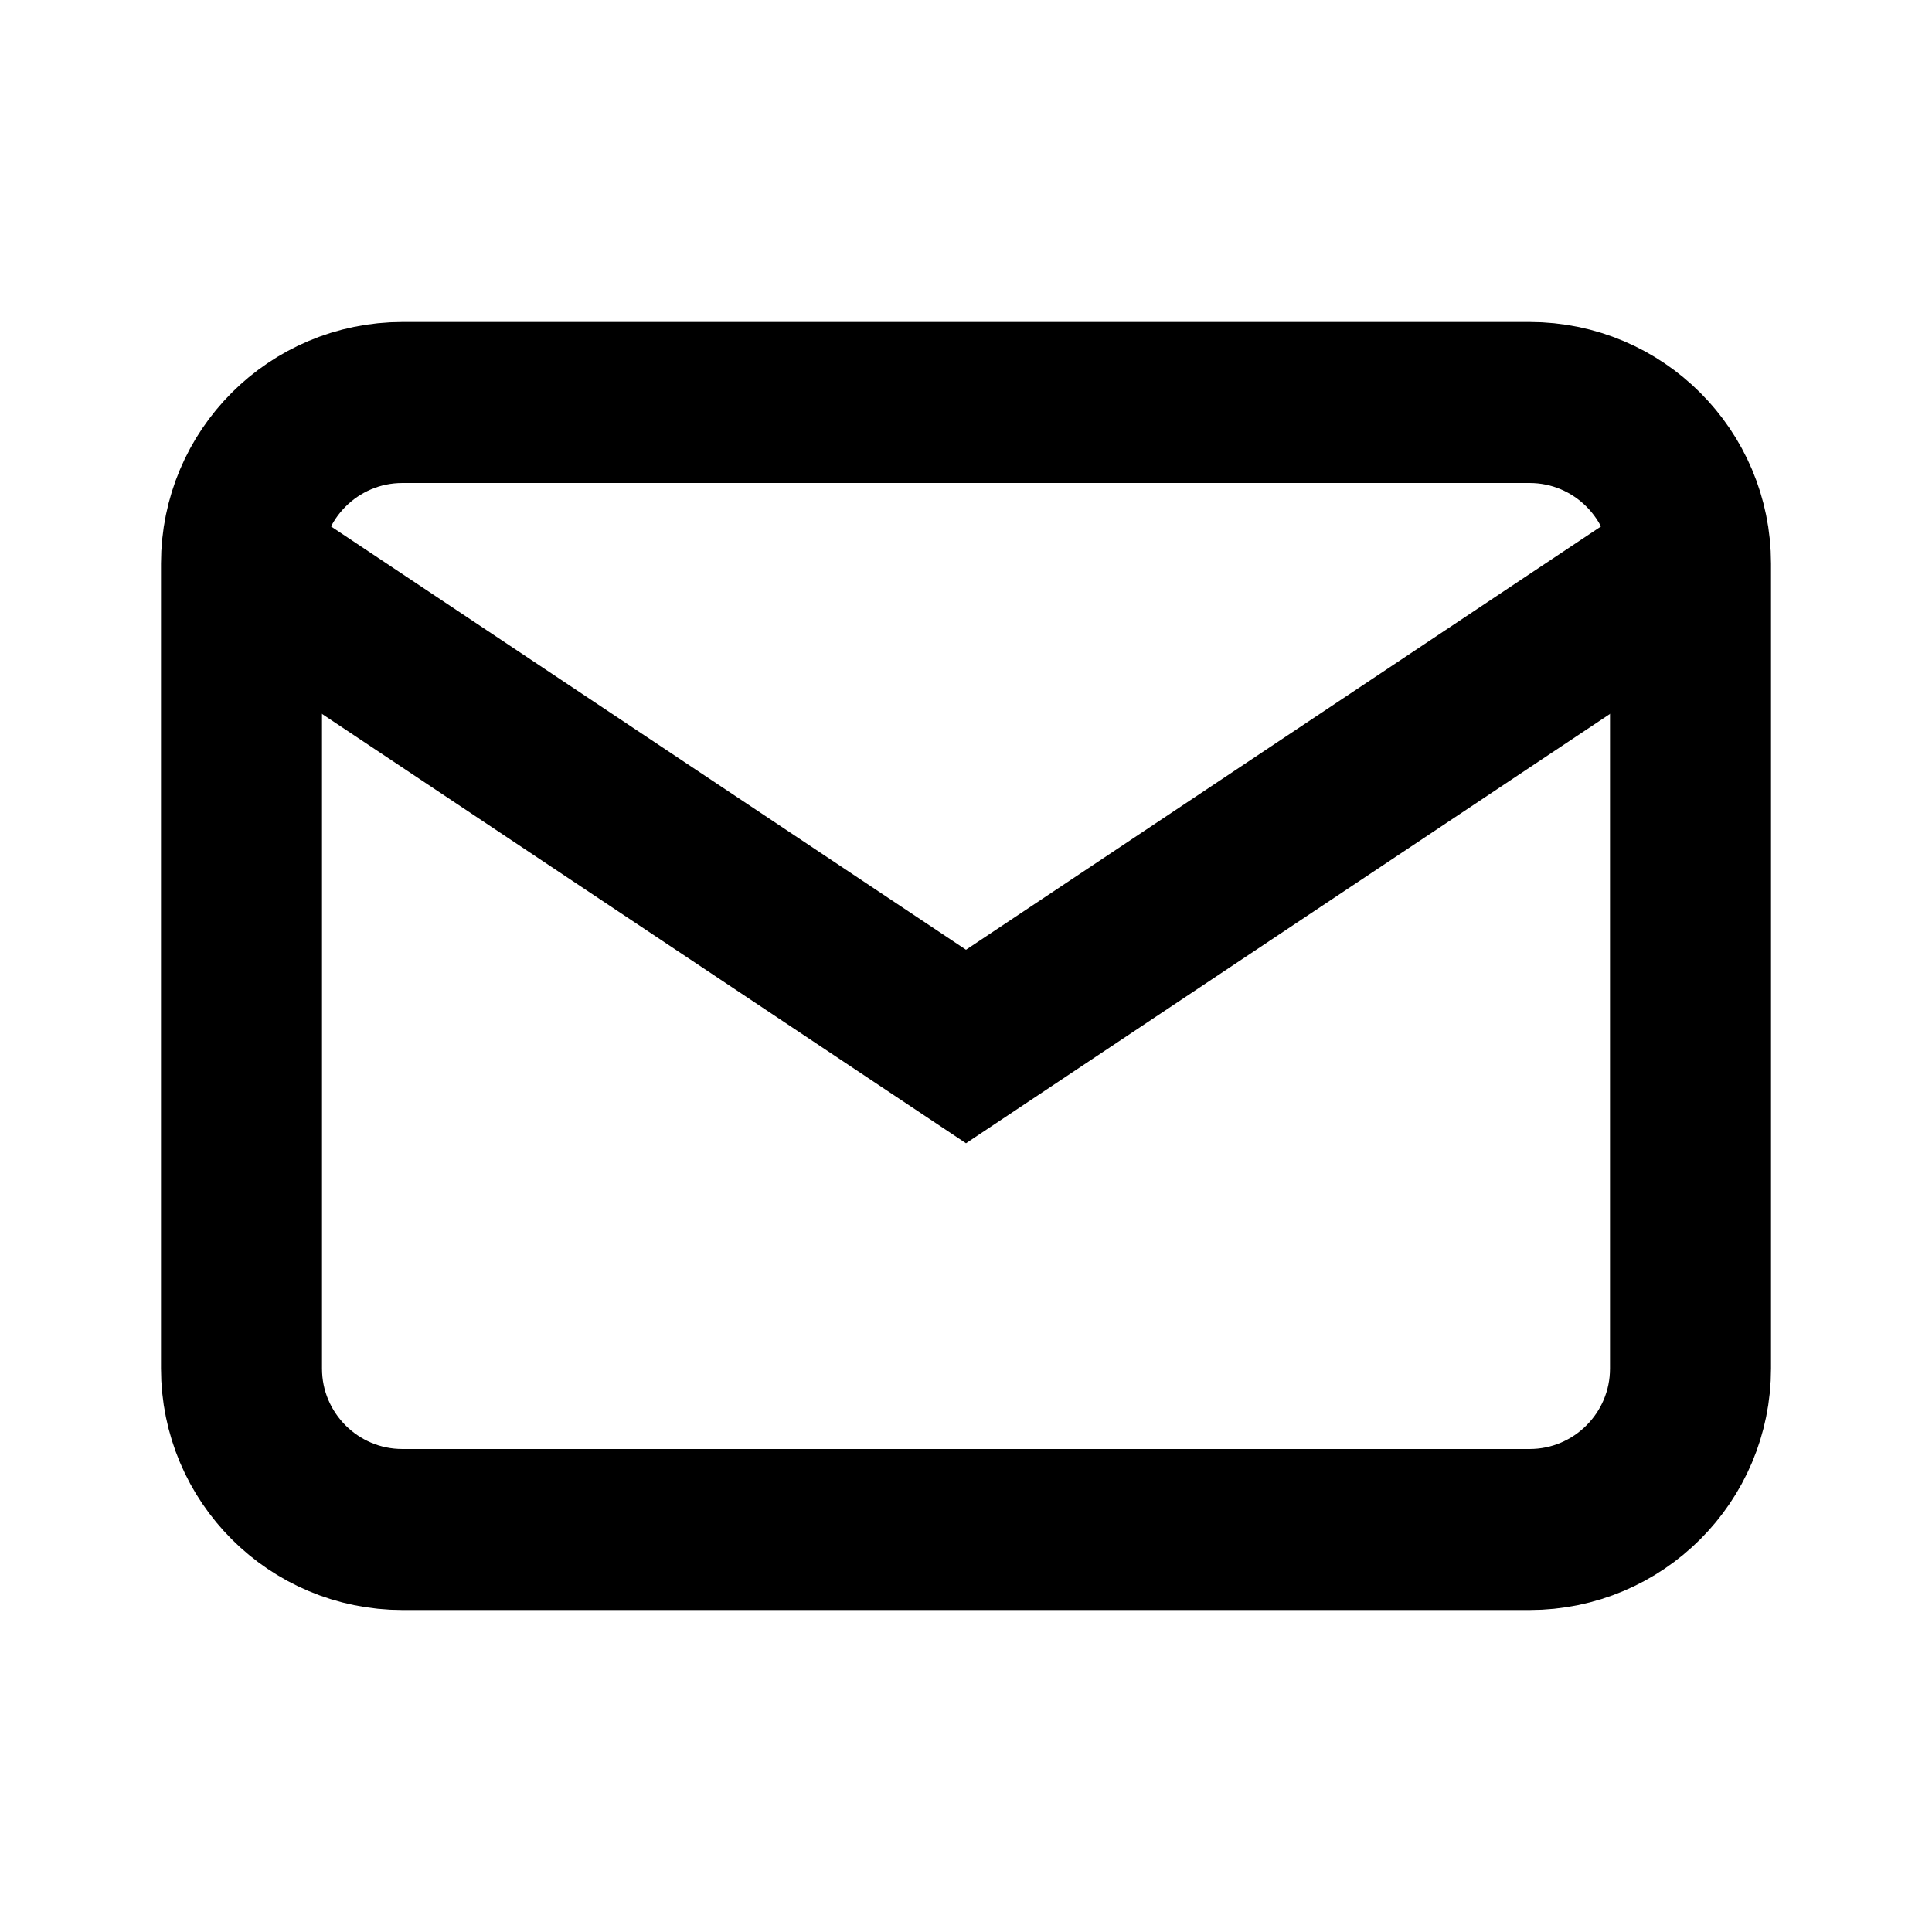
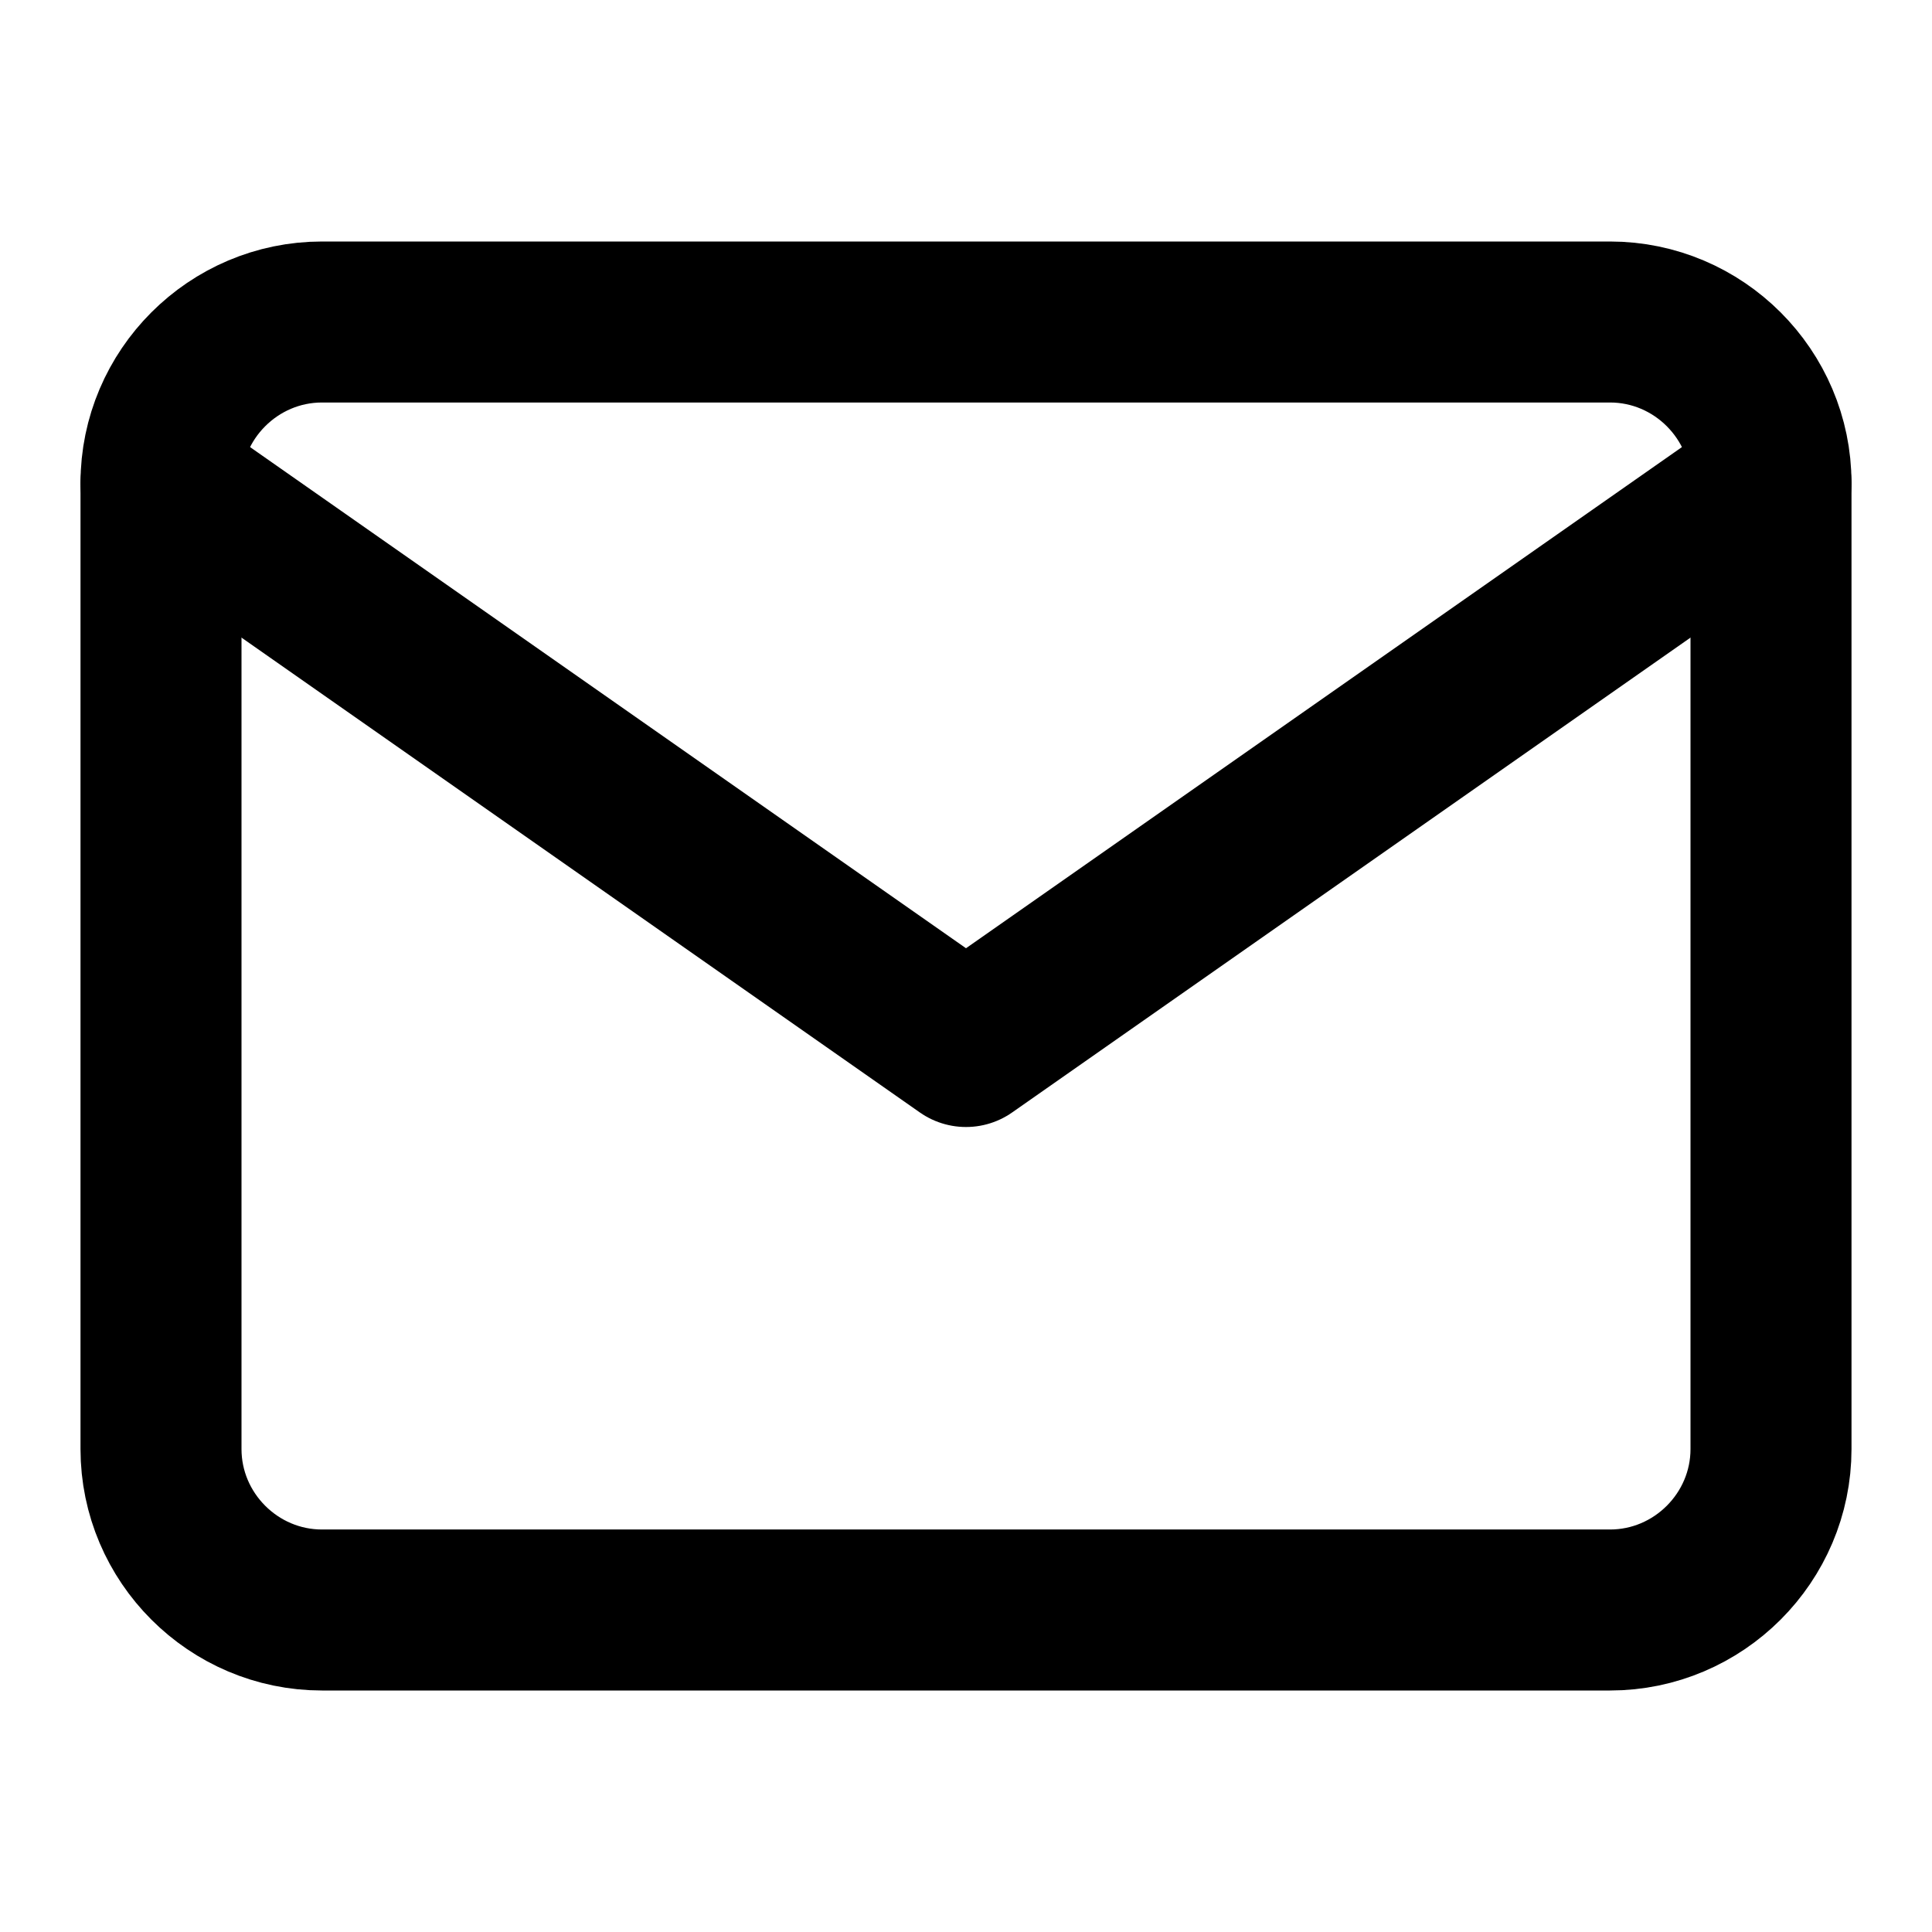
- <svg xmlns="http://www.w3.org/2000/svg" viewBox="0 0 24 24" fill="none" stroke="currentColor" stroke-width="2">
-   <rect x="3" y="5" width="18" height="14" rx="2" />
-   <polyline points="3 7 12 13 21 7" />
+ <svg xmlns="http://www.w3.org/2000/svg" viewBox="0 0 24 24" fill="none" stroke="currentColor" stroke-width="2" stroke-linecap="round" stroke-linejoin="round">
+   <path d="M4 4h16c1.1 0 2 .9 2 2v12c0 1.1-.9 2-2 2H4c-1.1 0-2-.9-2-2V6c0-1.1.9-2 2-2z" />
+   <polyline points="22,6 12,13 2,6" />
</svg>
